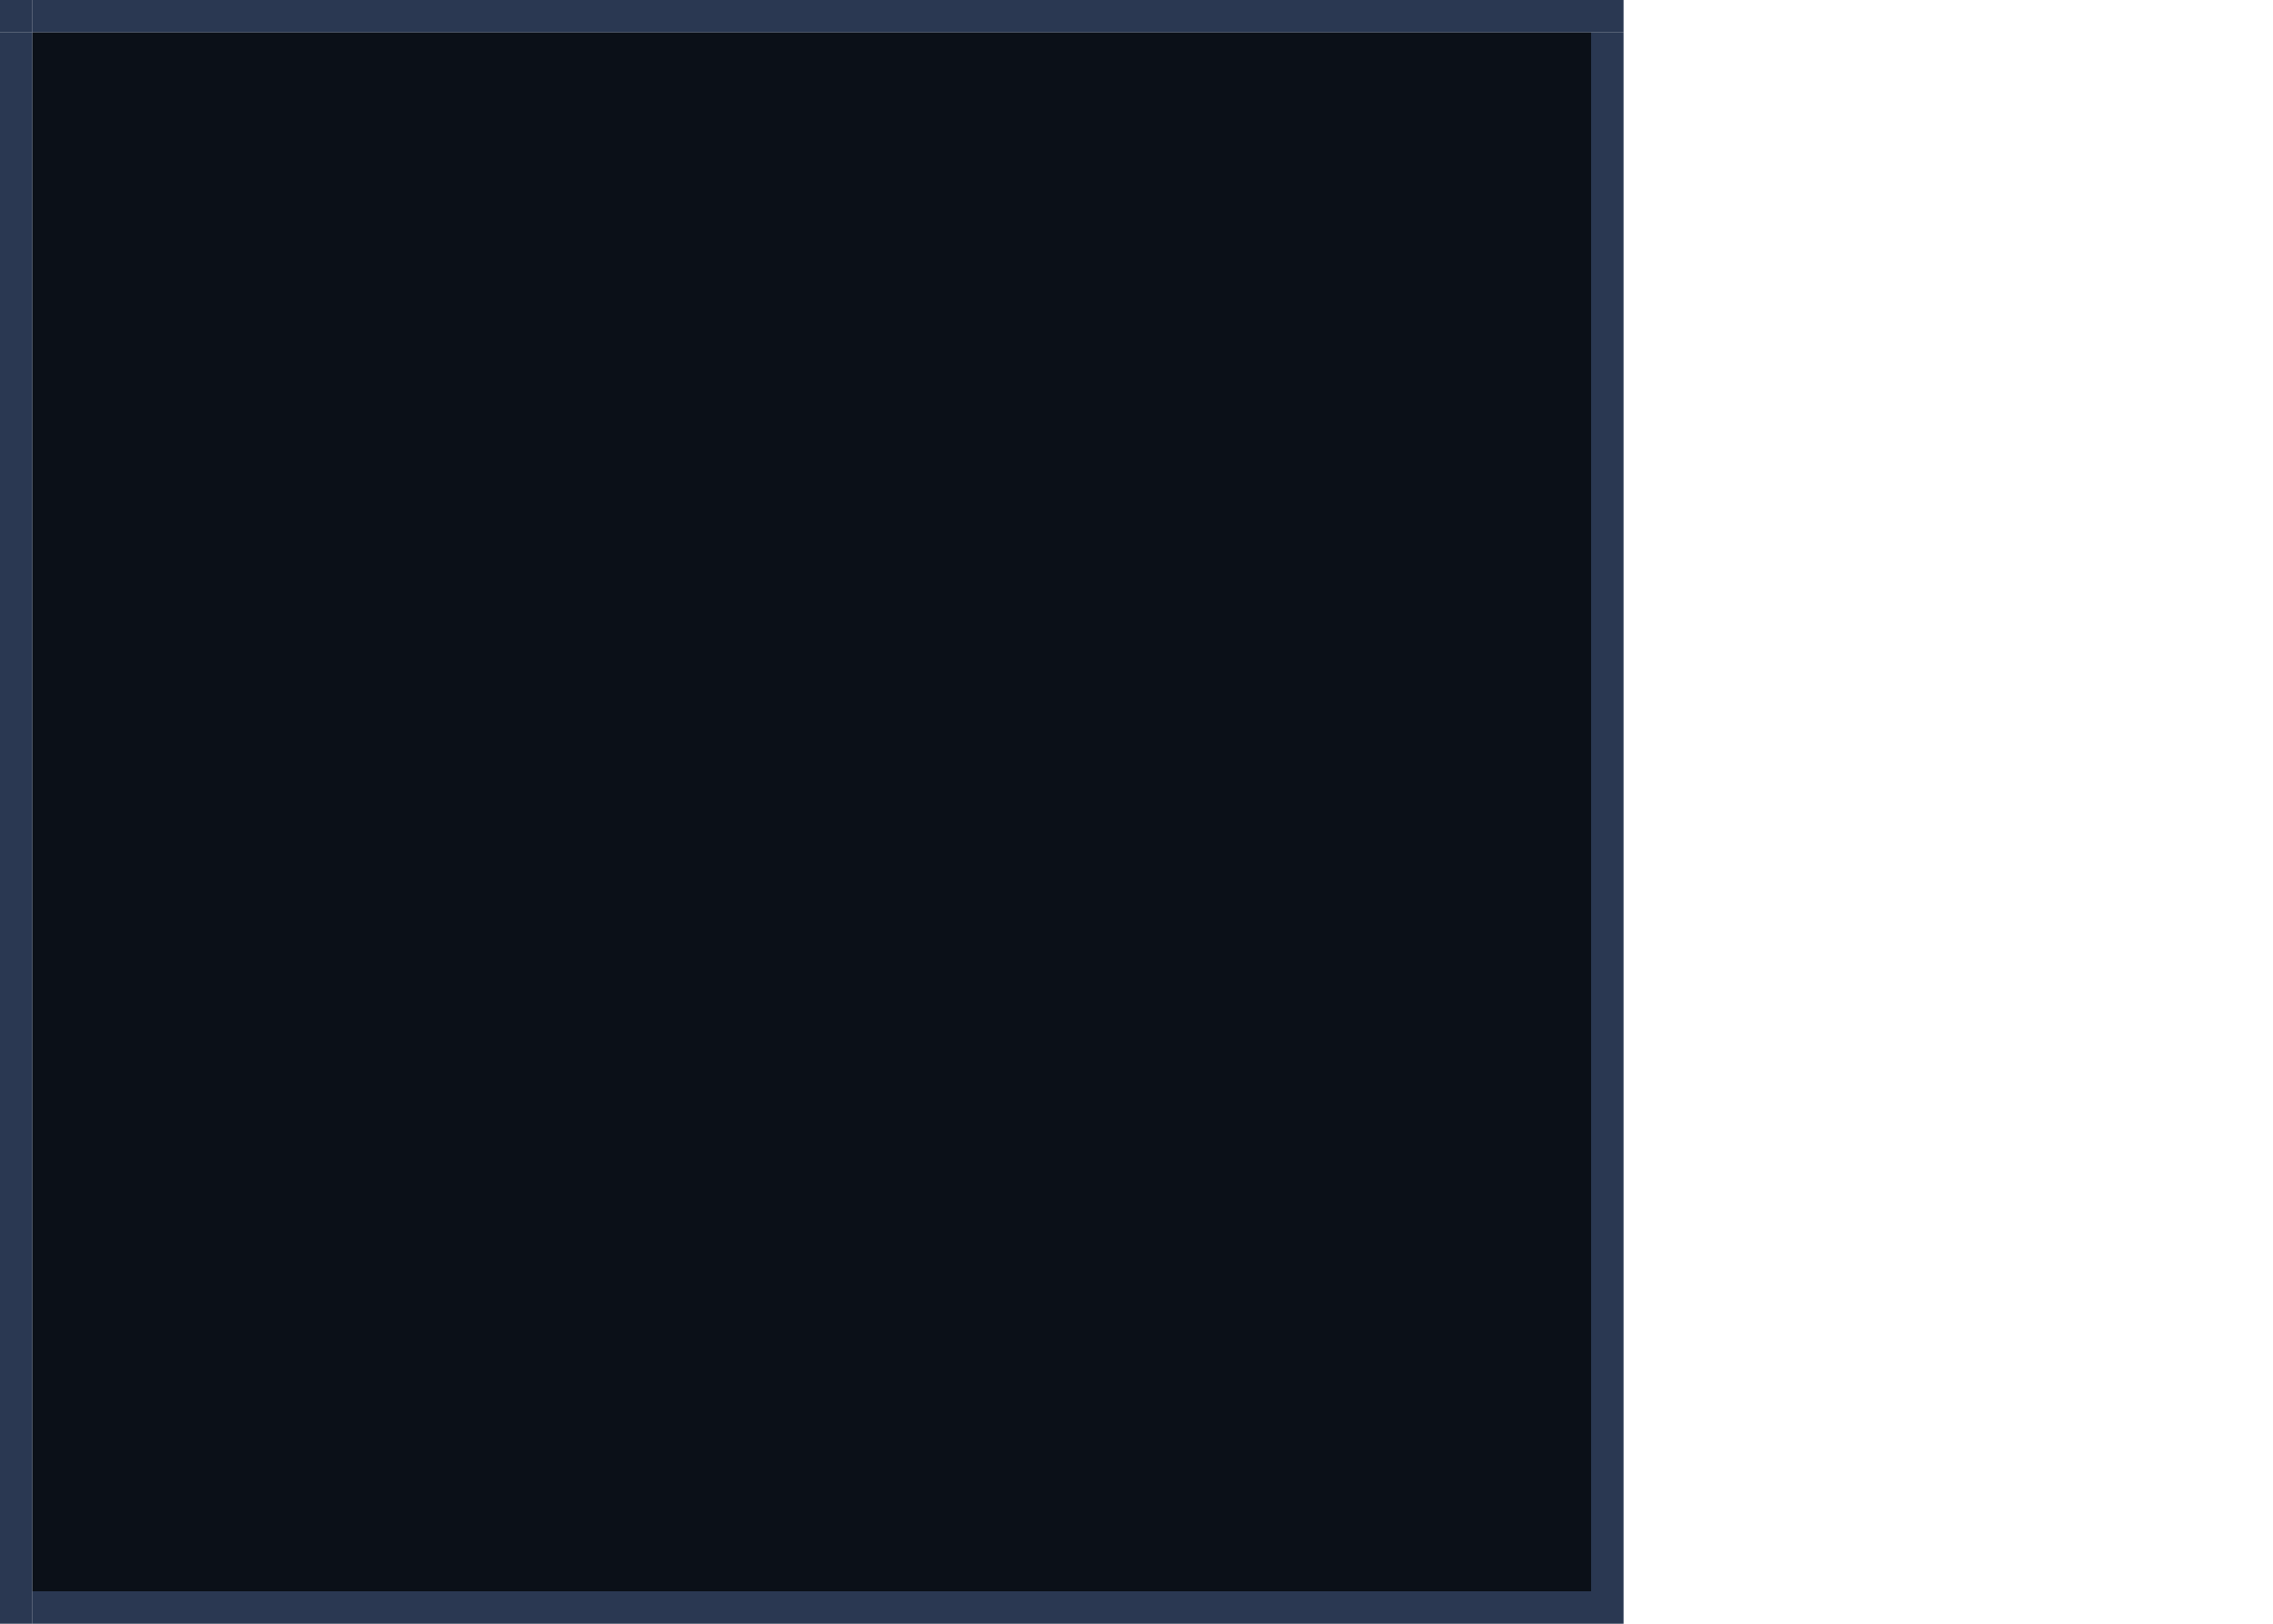
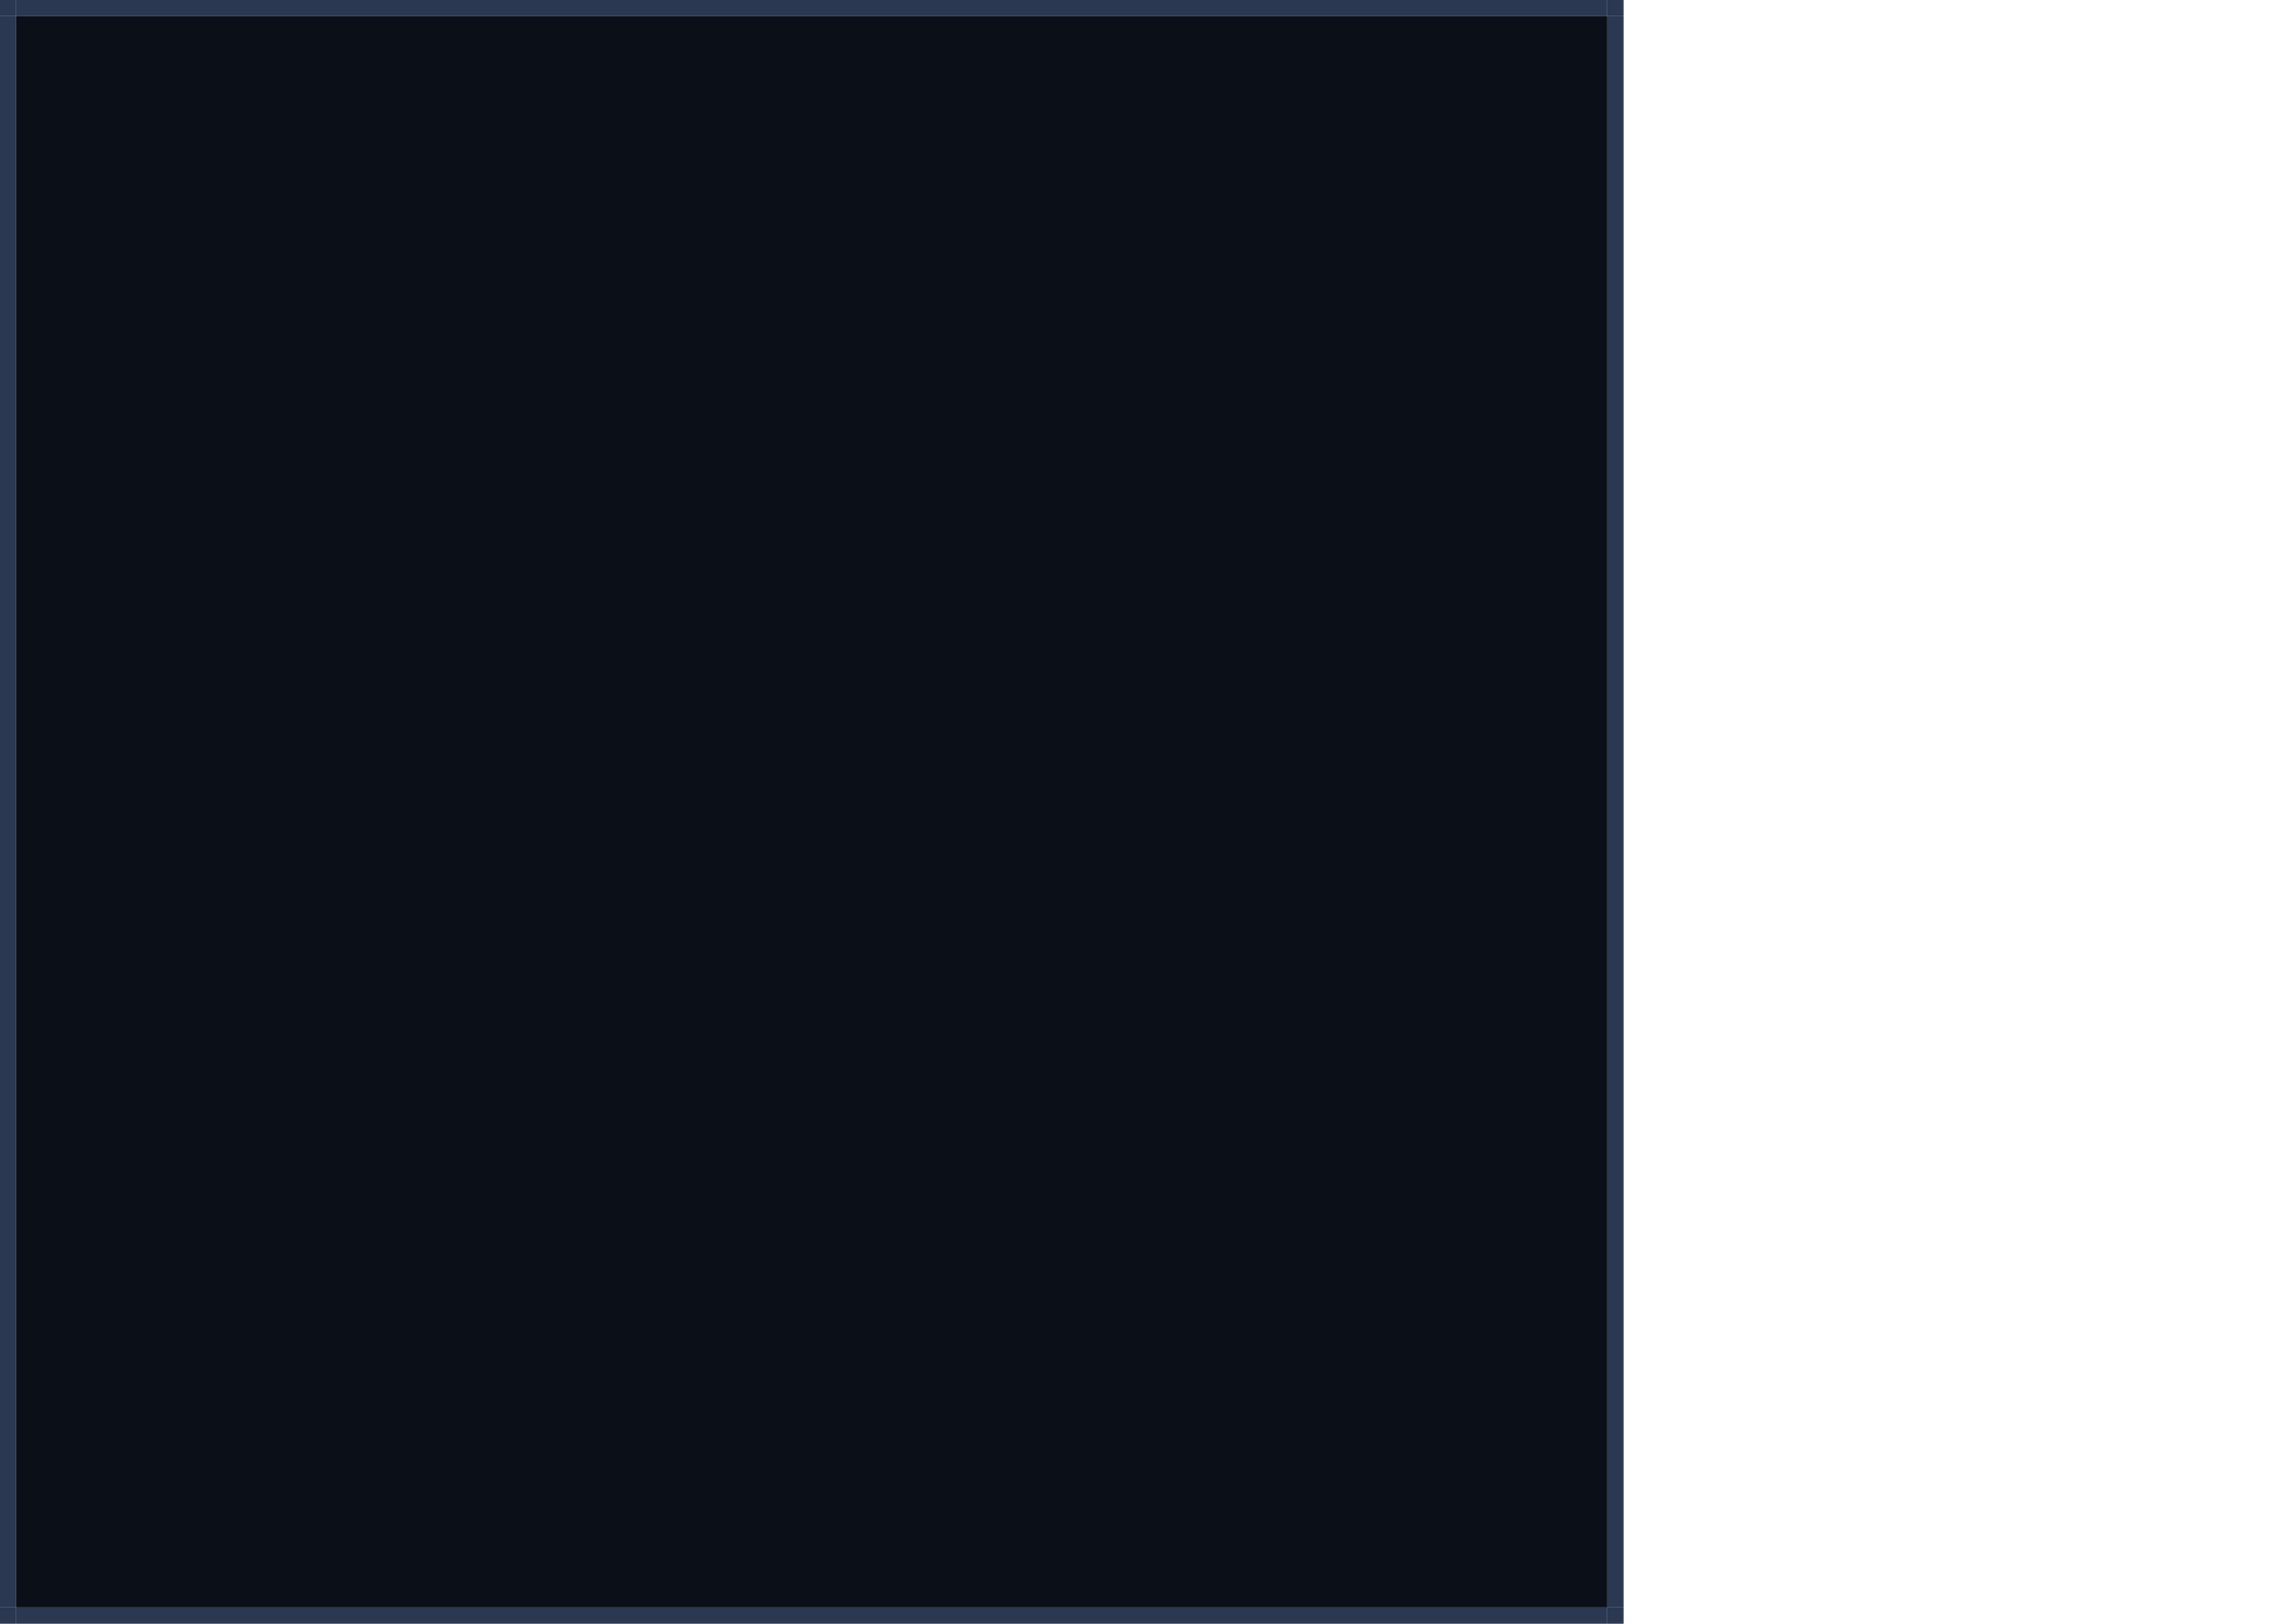
<svg xmlns="http://www.w3.org/2000/svg" width="140" height="100" viewBox="0 0 140 100">
-   <rect id="topleft" x="0" y="0" width="2" height="2" fill="#2A3852" />
-   <rect id="top" x="2" y="0" width="96" height="2" fill="#2A3852" />
-   <rect id="topright" x="98" y="0" width="2" height="2" fill="#2A3852" />
-   <rect id="left" x="0" y="2" width="2" height="96" fill="#2A3852" />
-   <rect id="right" x="98" y="2" width="2" height="96" fill="#2A3852" />
-   <rect id="bottomleft" x="0" y="98" width="2" height="2" fill="#2A3852" />
-   <rect id="bottom" x="2" y="98" width="96" height="2" fill="#2A3852" />
-   <rect id="bottomright" x="98" y="98" width="2" height="2" fill="#2A3852" />
-   <rect id="center" x="2" y="2" width="96" height="96" fill="#0B1018" />
+   <rect id="topleft" x="0" y="0" width="1" height="1" fill="#2A3852" />
+   <rect id="top" x="1" y="0" width="98" height="1" fill="#2A3852" />
+   <rect id="topright" x="99" y="0" width="1" height="1" fill="#2A3852" />
+   <rect id="left" x="0" y="1" width="1" height="98" fill="#2A3852" />
+   <rect id="right" x="99" y="1" width="1" height="98" fill="#2A3852" />
+   <rect id="bottomleft" x="0" y="99" width="1" height="1" fill="#2A3852" />
+   <rect id="bottom" x="1" y="99" width="98" height="1" fill="#2A3852" />
+   <rect id="bottomright" x="99" y="99" width="1" height="1" fill="#2A3852" />
+   <rect id="center" x="1" y="1" width="98" height="98" fill="#0B1018" />
  <rect id="hint-top-margin" x="110" y="0" width="1" height="4" fill="none" />
  <rect id="hint-bottom-margin" x="115" y="0" width="1" height="4" fill="none" />
  <rect id="hint-left-margin" x="110" y="20" width="4" height="1" fill="none" />
  <rect id="hint-right-margin" x="110" y="30" width="4" height="1" fill="none" />
</svg>
